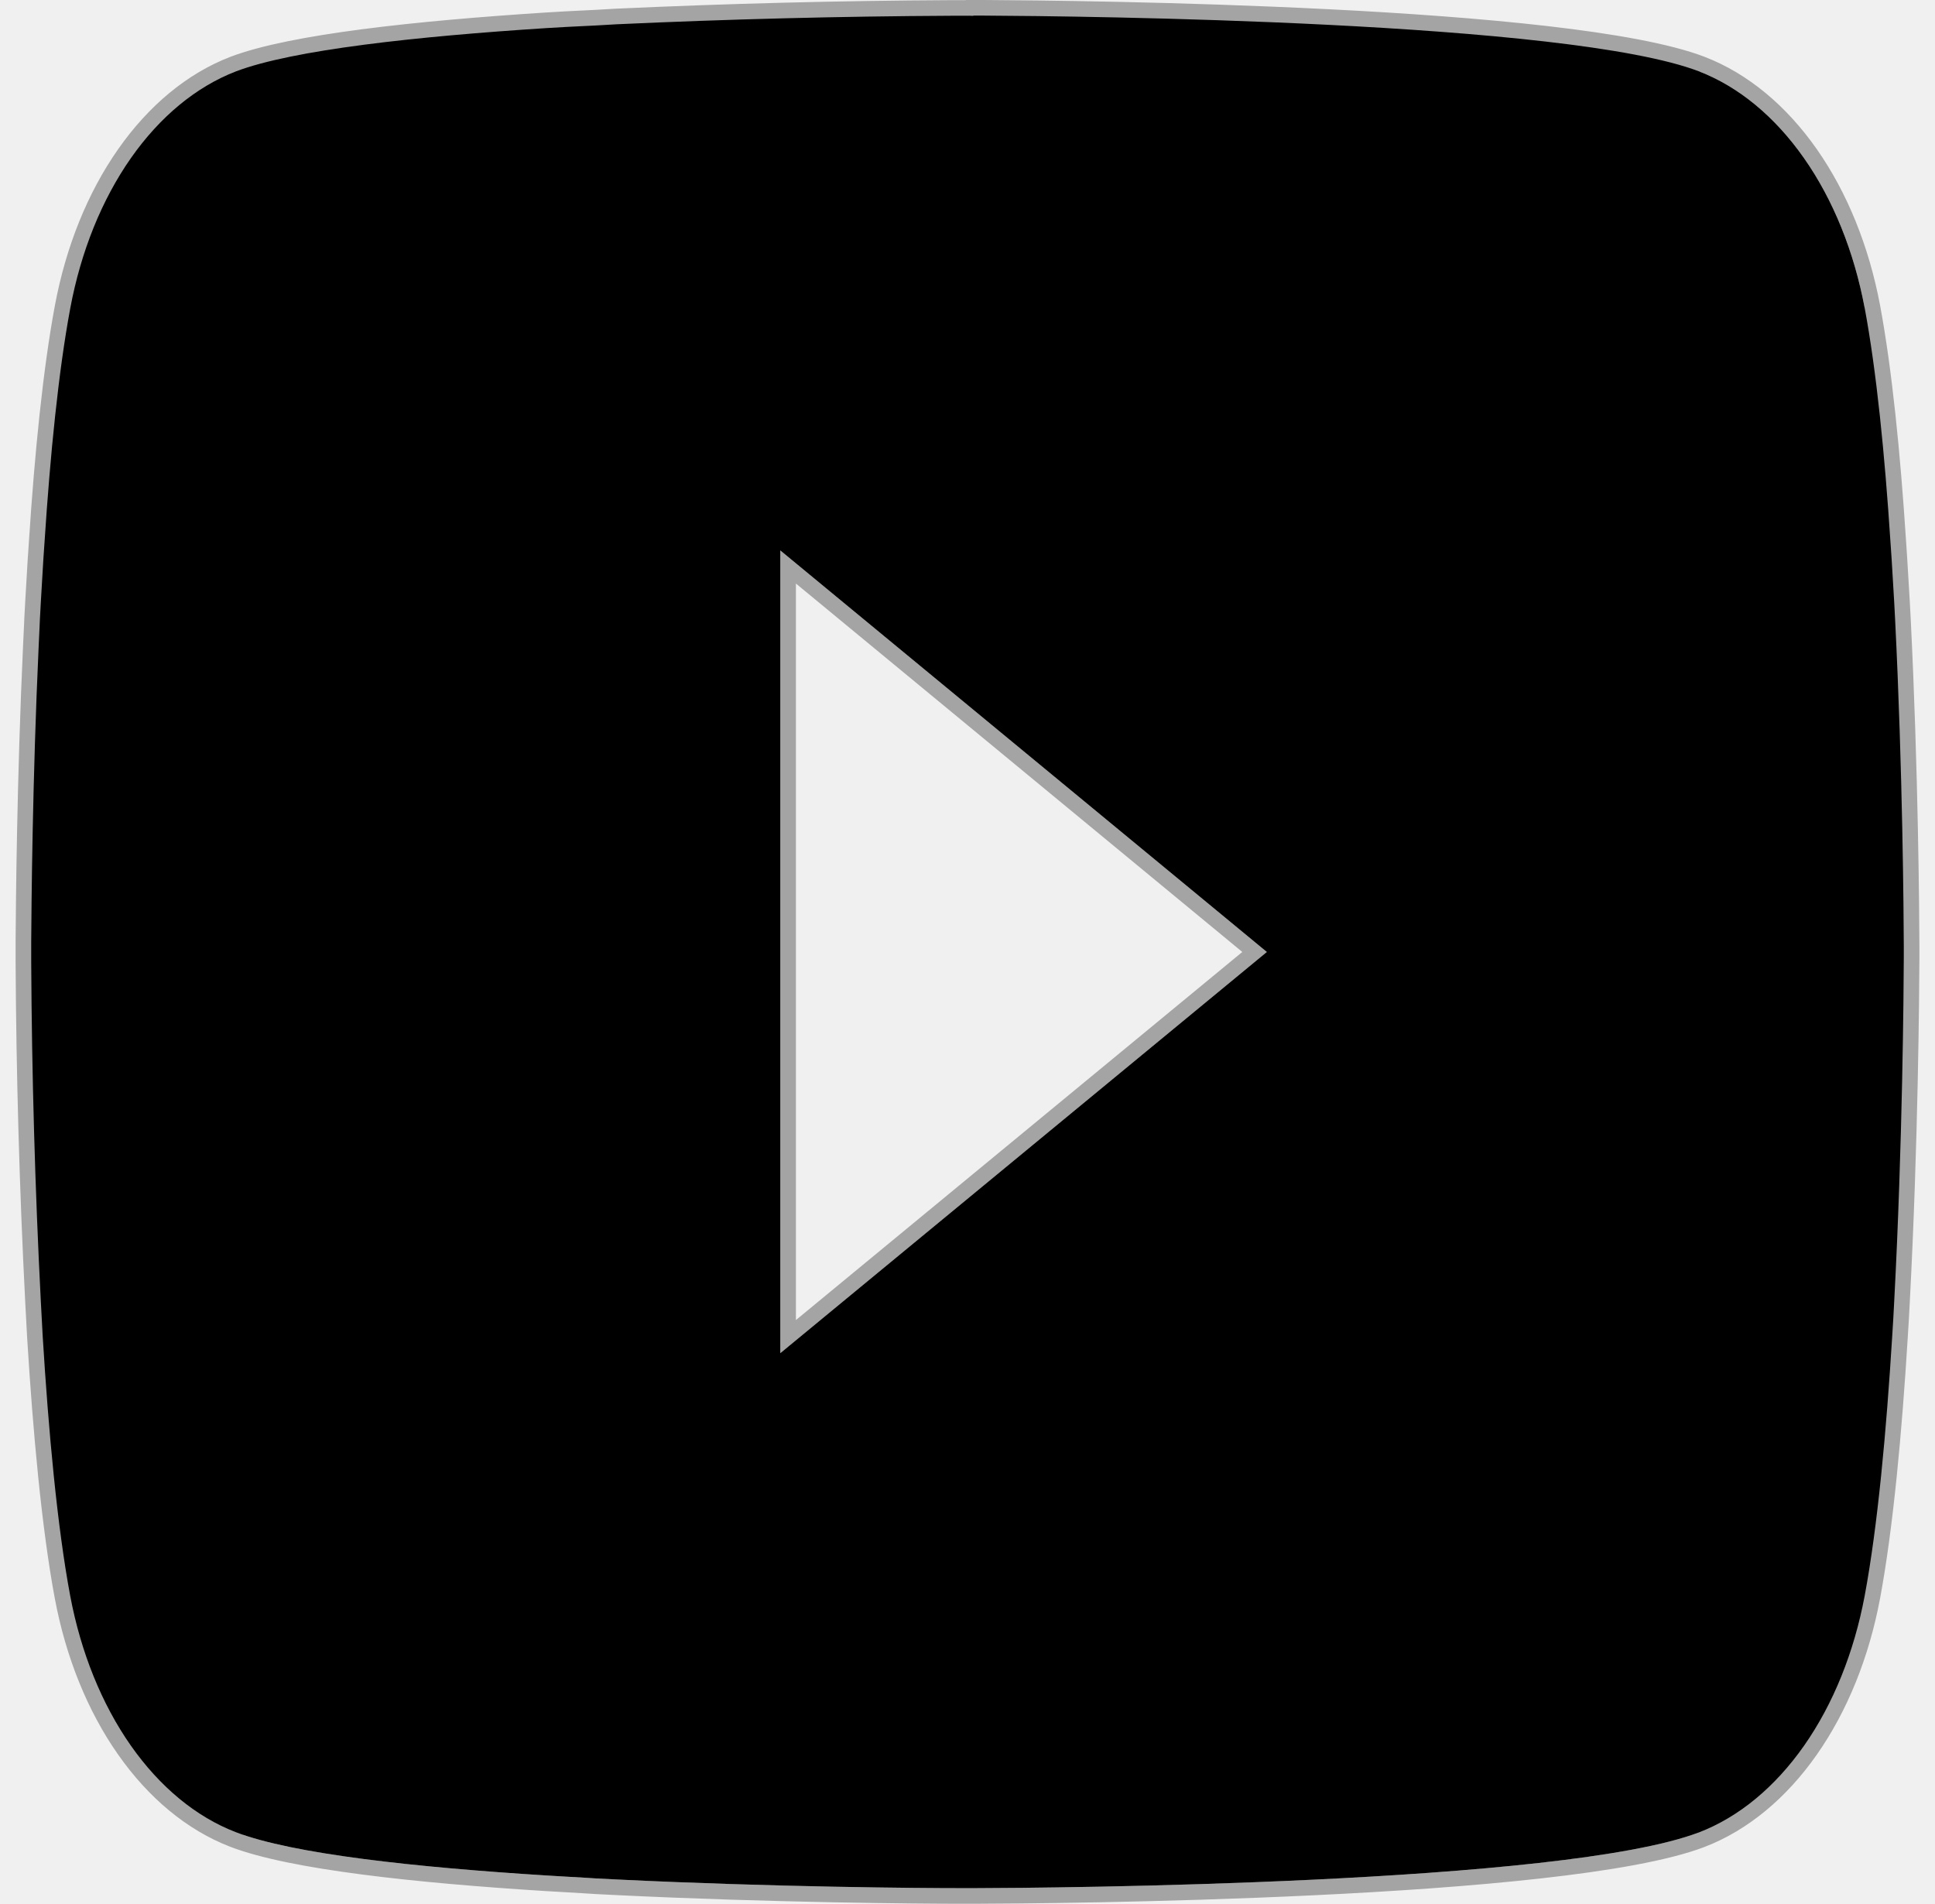
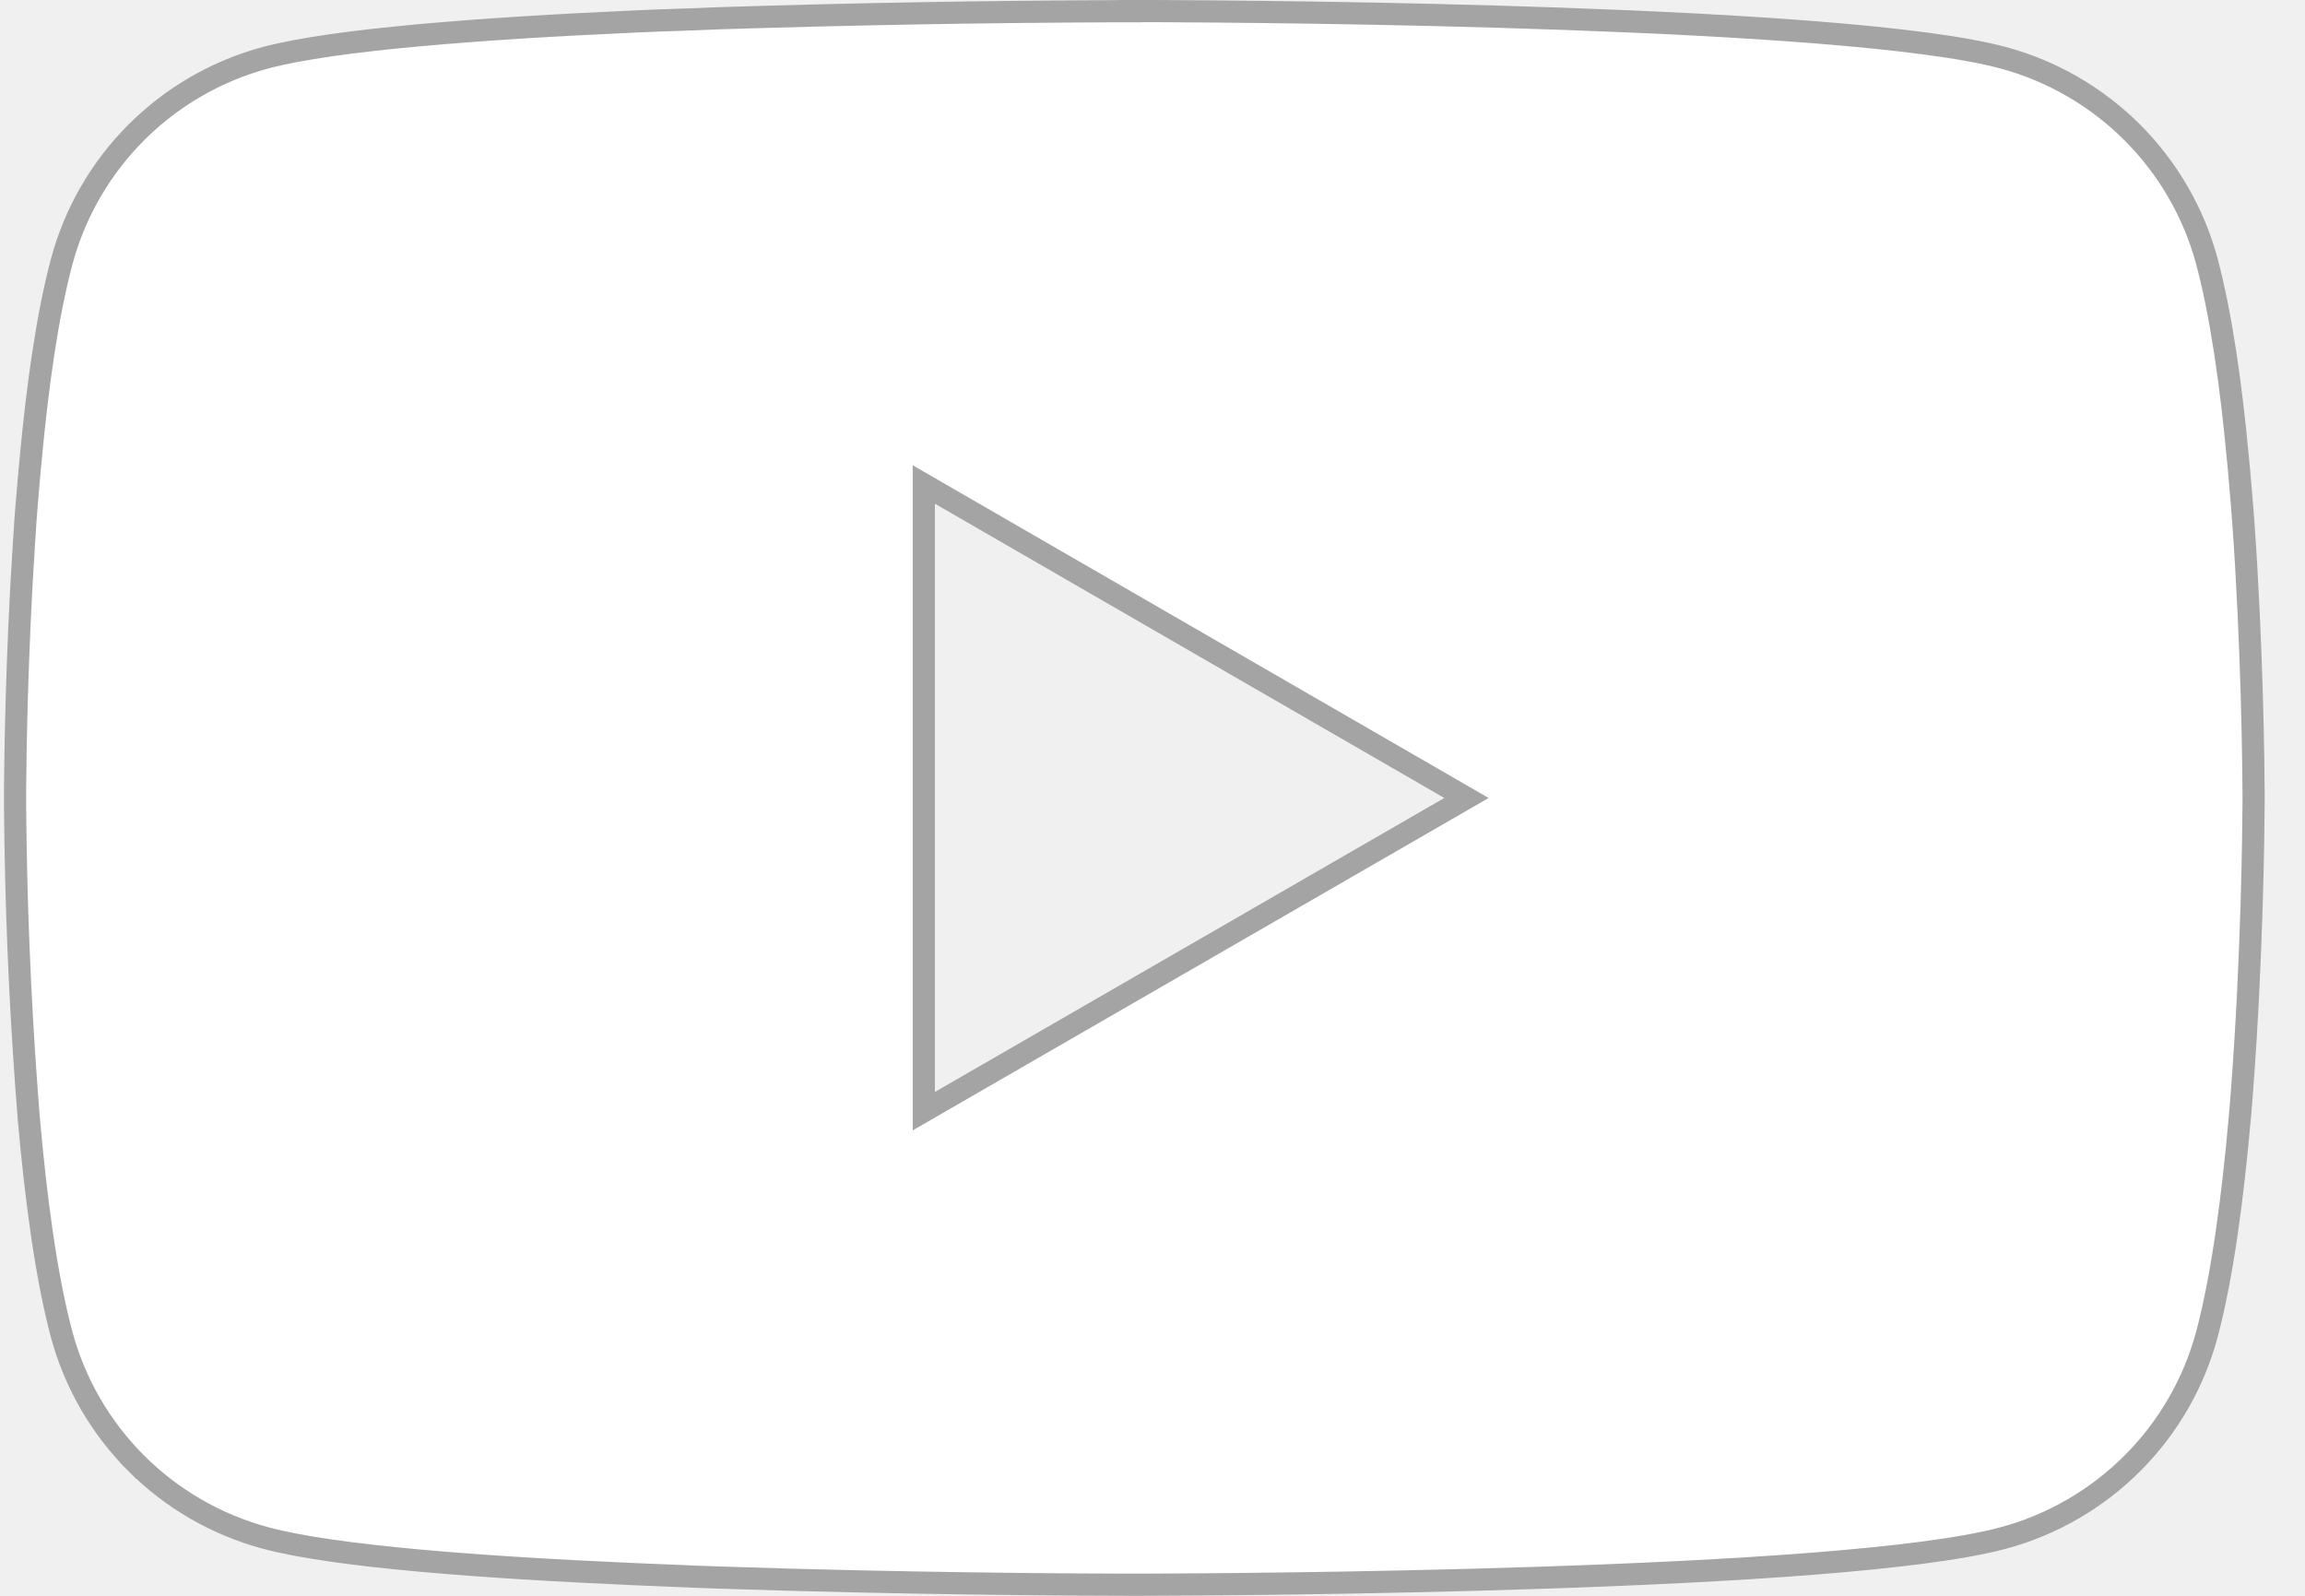
- <svg xmlns="http://www.w3.org/2000/svg" width="62" height="61" viewBox="0 0 62 61" fill="none">
-   <path d="M31.193 0.5H31.527C34.61 0.516 50.229 0.676 54.441 2.288C55.714 2.78 56.874 3.74 57.805 5.07C58.737 6.4 59.406 8.055 59.747 9.869C60.126 11.898 60.392 14.583 60.572 17.354L60.61 17.909L60.693 19.297L60.722 19.852C60.966 24.732 60.996 29.302 61 30.3V30.7C60.996 31.736 60.962 36.615 60.693 41.698L60.663 42.258L60.629 42.813C60.441 45.867 60.164 48.899 59.747 51.131C59.407 52.946 58.738 54.601 57.807 55.932C56.875 57.262 55.715 58.221 54.441 58.712C50.091 60.377 33.556 60.495 31.264 60.5H30.732C29.573 60.5 24.78 60.468 19.755 60.222L19.117 60.19L18.791 60.169L18.15 60.132L17.509 60.094C13.346 59.833 9.382 59.411 7.555 58.706C6.282 58.216 5.122 57.258 4.19 55.929C3.259 54.599 2.59 52.945 2.249 51.131C1.833 48.905 1.555 45.867 1.368 42.813L1.338 42.253L1.308 41.698C1.122 38.08 1.02 34.455 1 30.828L1 30.172C1.008 29.024 1.038 25.057 1.24 20.68L1.266 20.13L1.278 19.852L1.308 19.297L1.39 17.909L1.428 17.354C1.608 14.583 1.874 11.893 2.253 9.869C2.593 8.054 3.262 6.399 4.193 5.068C5.125 3.738 6.285 2.779 7.559 2.288C9.386 1.594 13.35 1.167 17.512 0.9L18.15 0.863L18.795 0.831L19.117 0.815L19.759 0.778C23.328 0.614 26.898 0.523 30.469 0.505H31.193V0.5ZM25.002 17.637V43.358L40.591 30.503L25.002 17.637Z" fill="black" />
-   <path d="M30.943 0.25H31.193H31.527H31.528C33.071 0.258 37.751 0.302 42.573 0.546C44.984 0.668 47.434 0.84 49.546 1.083C51.65 1.325 53.445 1.639 54.53 2.055L54.531 2.055C55.859 2.568 57.056 3.563 58.01 4.926C58.964 6.29 59.646 7.979 59.993 9.823L59.993 9.823C60.375 11.867 60.642 14.563 60.822 17.337C60.822 17.337 60.822 17.337 60.822 17.338L60.859 17.892L60.859 17.894L60.942 19.282L60.942 19.284L60.972 19.839L60.972 19.84C61.216 24.725 61.246 29.299 61.25 30.299V30.3V30.7V30.701C61.246 31.738 61.212 36.623 60.942 41.711L60.942 41.711L60.912 42.272L60.912 42.273L60.878 42.828L60.878 42.829C60.691 45.884 60.412 48.929 59.993 51.177L59.993 51.177C59.647 53.022 58.966 54.712 58.011 56.075C57.057 57.439 55.859 58.433 54.531 58.945L54.53 58.945C53.409 59.374 51.531 59.696 49.334 59.941C47.129 60.188 44.577 60.359 42.093 60.478C37.123 60.717 32.412 60.747 31.265 60.75H31.264H30.732C29.571 60.75 24.773 60.718 19.743 60.472L19.742 60.472L19.105 60.44L19.101 60.44L19.101 60.44L18.777 60.419L18.775 60.419L18.135 60.381L17.494 60.344L17.493 60.344C15.409 60.213 13.371 60.042 11.624 59.814C9.882 59.588 8.409 59.303 7.465 58.94M30.943 0.25L7.555 58.706M30.943 0.25V0.255L30.469 0.255L30.468 0.255C26.894 0.273 23.32 0.364 19.747 0.528L19.744 0.528L19.105 0.565L19.117 0.815M30.943 0.25L30.469 0.505M7.465 58.94L7.555 58.706M7.465 58.94C7.465 58.94 7.466 58.94 7.466 58.94L7.555 58.706M7.465 58.94C6.138 58.428 4.94 57.435 3.986 56.072C3.031 54.71 2.349 53.021 2.003 51.177L2.003 51.177C1.584 48.935 1.306 45.884 1.118 42.829L1.118 42.827L1.088 42.266L1.338 42.253M7.555 58.706C6.282 58.216 5.122 57.258 4.19 55.929C3.259 54.599 2.59 52.945 2.249 51.131C1.833 48.905 1.555 45.867 1.368 42.813L1.338 42.253M1.338 42.253L1.088 42.266L1.058 41.711L1.058 41.71C0.873 38.089 0.77 34.46 0.75 30.83L0.75 30.828L0.75 30.172V30.17L0.75 30.17C0.758 29.021 0.788 25.051 0.99 20.668L0.99 20.668H0.99L1.016 20.12L1.266 20.13M1.338 42.253L1.308 41.698C1.122 38.08 1.02 34.455 1 30.828V30.172C1.008 29.024 1.038 25.057 1.24 20.68L1.266 20.13M59.747 51.131C60.164 48.899 60.441 45.867 60.629 42.813L60.663 42.258L60.693 41.698C60.962 36.615 60.996 31.736 61 30.7V30.3C60.996 29.302 60.966 24.732 60.722 19.852L60.693 19.297L60.61 17.909L60.572 17.354C60.392 14.583 60.126 11.898 59.747 9.869V51.131ZM59.747 51.131C59.407 52.946 58.738 54.601 57.807 55.932M59.747 51.131L57.807 55.932M30.469 0.505C26.898 0.523 23.328 0.614 19.759 0.778L19.117 0.815M30.469 0.505H30.943H30.469ZM19.117 0.815L18.795 0.831L18.15 0.863L17.512 0.9C13.35 1.167 9.386 1.594 7.559 2.288C6.285 2.779 5.125 3.738 4.193 5.068C3.262 6.399 2.593 8.054 2.253 9.869C1.874 11.893 1.608 14.583 1.428 17.354M19.117 0.815L19.103 0.565L18.782 0.581L18.137 0.613L18.135 0.613L17.498 0.651L17.496 0.651C15.412 0.785 13.374 0.958 11.627 1.186C9.886 1.413 8.413 1.696 7.47 2.055L7.469 2.055C6.141 2.567 4.943 3.561 3.989 4.925C3.034 6.288 2.353 7.978 2.007 9.823L2.007 9.823C1.625 11.861 1.358 14.564 1.178 17.337L1.178 17.337L1.428 17.354M1.428 17.354L1.178 17.338L1.141 17.892L1.141 17.892L1.14 17.894L1.058 19.282H1.058L1.058 19.284L1.028 19.839L1.028 19.839L1.028 19.842L1.017 20.118L1.266 20.13M1.428 17.354L1.39 17.909L1.308 19.297L1.278 19.852L1.266 20.13M57.807 55.932C56.875 57.262 55.715 58.221 54.441 58.712L57.807 55.932ZM31.527 0.5C34.61 0.516 50.229 0.676 54.441 2.288L31.193 0.5H31.443H31.527ZM25.252 18.167L40.198 30.503L25.252 42.828V18.167Z" stroke="black" stroke-opacity="0.32" stroke-width="0.5" />
+ <svg xmlns="http://www.w3.org/2000/svg" width="52" height="36" viewBox="0 0 52 36" fill="none">
+   <path d="M25.751 0.5H26.029C28.598 0.509 41.614 0.603 45.124 1.543C46.185 1.83 47.152 2.39 47.928 3.166C48.704 3.942 49.262 4.907 49.546 5.965C49.862 7.149 50.084 8.715 50.234 10.331L50.265 10.655L50.334 11.465L50.359 11.789C50.562 14.635 50.587 17.301 50.59 17.883V18.117C50.587 18.721 50.559 21.567 50.334 24.532L50.309 24.859L50.281 25.183C50.124 26.964 49.893 28.733 49.546 30.035C49.263 31.093 48.705 32.059 47.929 32.835C47.153 33.611 46.185 34.171 45.124 34.457C41.499 35.428 27.72 35.497 25.81 35.5H25.366C24.401 35.5 20.407 35.481 16.219 35.338L15.688 35.319L15.416 35.307L14.882 35.285L14.347 35.263C10.878 35.111 7.575 34.865 6.053 34.454C4.992 34.168 4.025 33.609 3.249 32.834C2.473 32.058 1.915 31.093 1.631 30.035C1.284 28.736 1.052 26.964 0.896 25.183L0.871 24.856L0.846 24.532C0.692 22.422 0.607 20.307 0.59 18.192L0.59 17.808C0.596 17.139 0.621 14.825 0.79 12.271L0.812 11.951L0.821 11.789L0.846 11.465L0.915 10.655L0.946 10.331C1.096 8.715 1.318 7.146 1.634 5.965C1.917 4.907 2.475 3.941 3.251 3.165C4.027 2.389 4.995 1.829 6.056 1.543C7.578 1.138 10.881 0.889 14.35 0.734L14.882 0.712L15.419 0.693L15.688 0.684L16.222 0.662C19.197 0.567 22.172 0.514 25.148 0.503H25.751V0.5ZM20.591 10.496V25.5L33.583 18.002L20.591 10.496Z" fill="white" />
+   <path d="M25.751 0.25H25.501V0.253L25.148 0.253L25.147 0.253C22.169 0.264 19.191 0.317 16.214 0.412L16.212 0.412L15.679 0.434L15.678 0.434L15.41 0.443L14.873 0.462L14.873 0.462L14.871 0.462L14.34 0.484L14.339 0.484C10.879 0.639 7.545 0.888 5.992 1.302L5.991 1.302C4.887 1.599 3.881 2.181 3.074 2.988C2.267 3.795 1.687 4.8 1.392 5.901L1.392 5.901C1.071 7.101 0.848 8.687 0.697 10.308C0.697 10.308 0.697 10.308 0.697 10.308L0.666 10.631L0.666 10.631L0.666 10.634L0.597 11.444L0.597 11.444L0.597 11.446L0.572 11.77L0.572 11.77L0.572 11.774L0.562 11.934L0.562 11.936L0.541 12.255L0.541 12.255C0.371 14.816 0.346 17.135 0.34 17.806H0.34V17.808L0.34 18.192L0.34 18.194C0.357 20.315 0.442 22.435 0.597 24.55L0.597 24.551L0.622 24.875L0.622 24.875L0.647 25.202L0.647 25.205C0.804 26.989 1.036 28.779 1.389 30.099L1.389 30.099C1.685 31.2 2.265 32.204 3.072 33.01L3.249 32.834L3.072 33.01C3.879 33.817 4.884 34.398 5.988 34.695C7.542 35.115 10.876 35.361 14.336 35.513L14.337 35.513L14.871 35.535L15.404 35.557L15.406 35.557L15.676 35.569L15.679 35.569L16.21 35.588L16.21 35.588C20.402 35.731 24.399 35.75 25.366 35.75H25.81H25.811C26.767 35.748 30.692 35.73 34.832 35.591C36.902 35.522 39.028 35.422 40.865 35.279C42.695 35.135 44.257 34.948 45.189 34.698L45.189 34.698C46.293 34.401 47.298 33.819 48.106 33.012C48.913 32.205 49.493 31.201 49.788 30.099L49.788 30.099C50.14 28.776 50.373 26.989 50.53 25.205L50.53 25.204L50.558 24.881L50.558 24.878L50.583 24.551L50.583 24.551C50.809 21.578 50.837 18.724 50.84 18.118V18.117L50.84 17.883L50.84 17.882C50.837 17.297 50.812 14.625 50.608 11.771L50.608 11.77L50.583 11.446L50.583 11.444L50.514 10.634L50.514 10.631L50.483 10.308C50.332 8.687 50.109 7.105 49.788 5.901L49.788 5.9C49.492 4.8 48.911 3.796 48.105 2.989C47.298 2.182 46.292 1.6 45.189 1.302L45.189 1.302C44.287 1.06 42.794 0.877 41.041 0.736C39.282 0.594 37.241 0.494 35.233 0.423C31.215 0.28 27.315 0.255 26.03 0.25H26.029H25.751ZM20.841 10.93L33.083 18.002L20.841 25.067V10.93Z" stroke="black" stroke-opacity="0.32" stroke-width="0.5" />
</svg>
